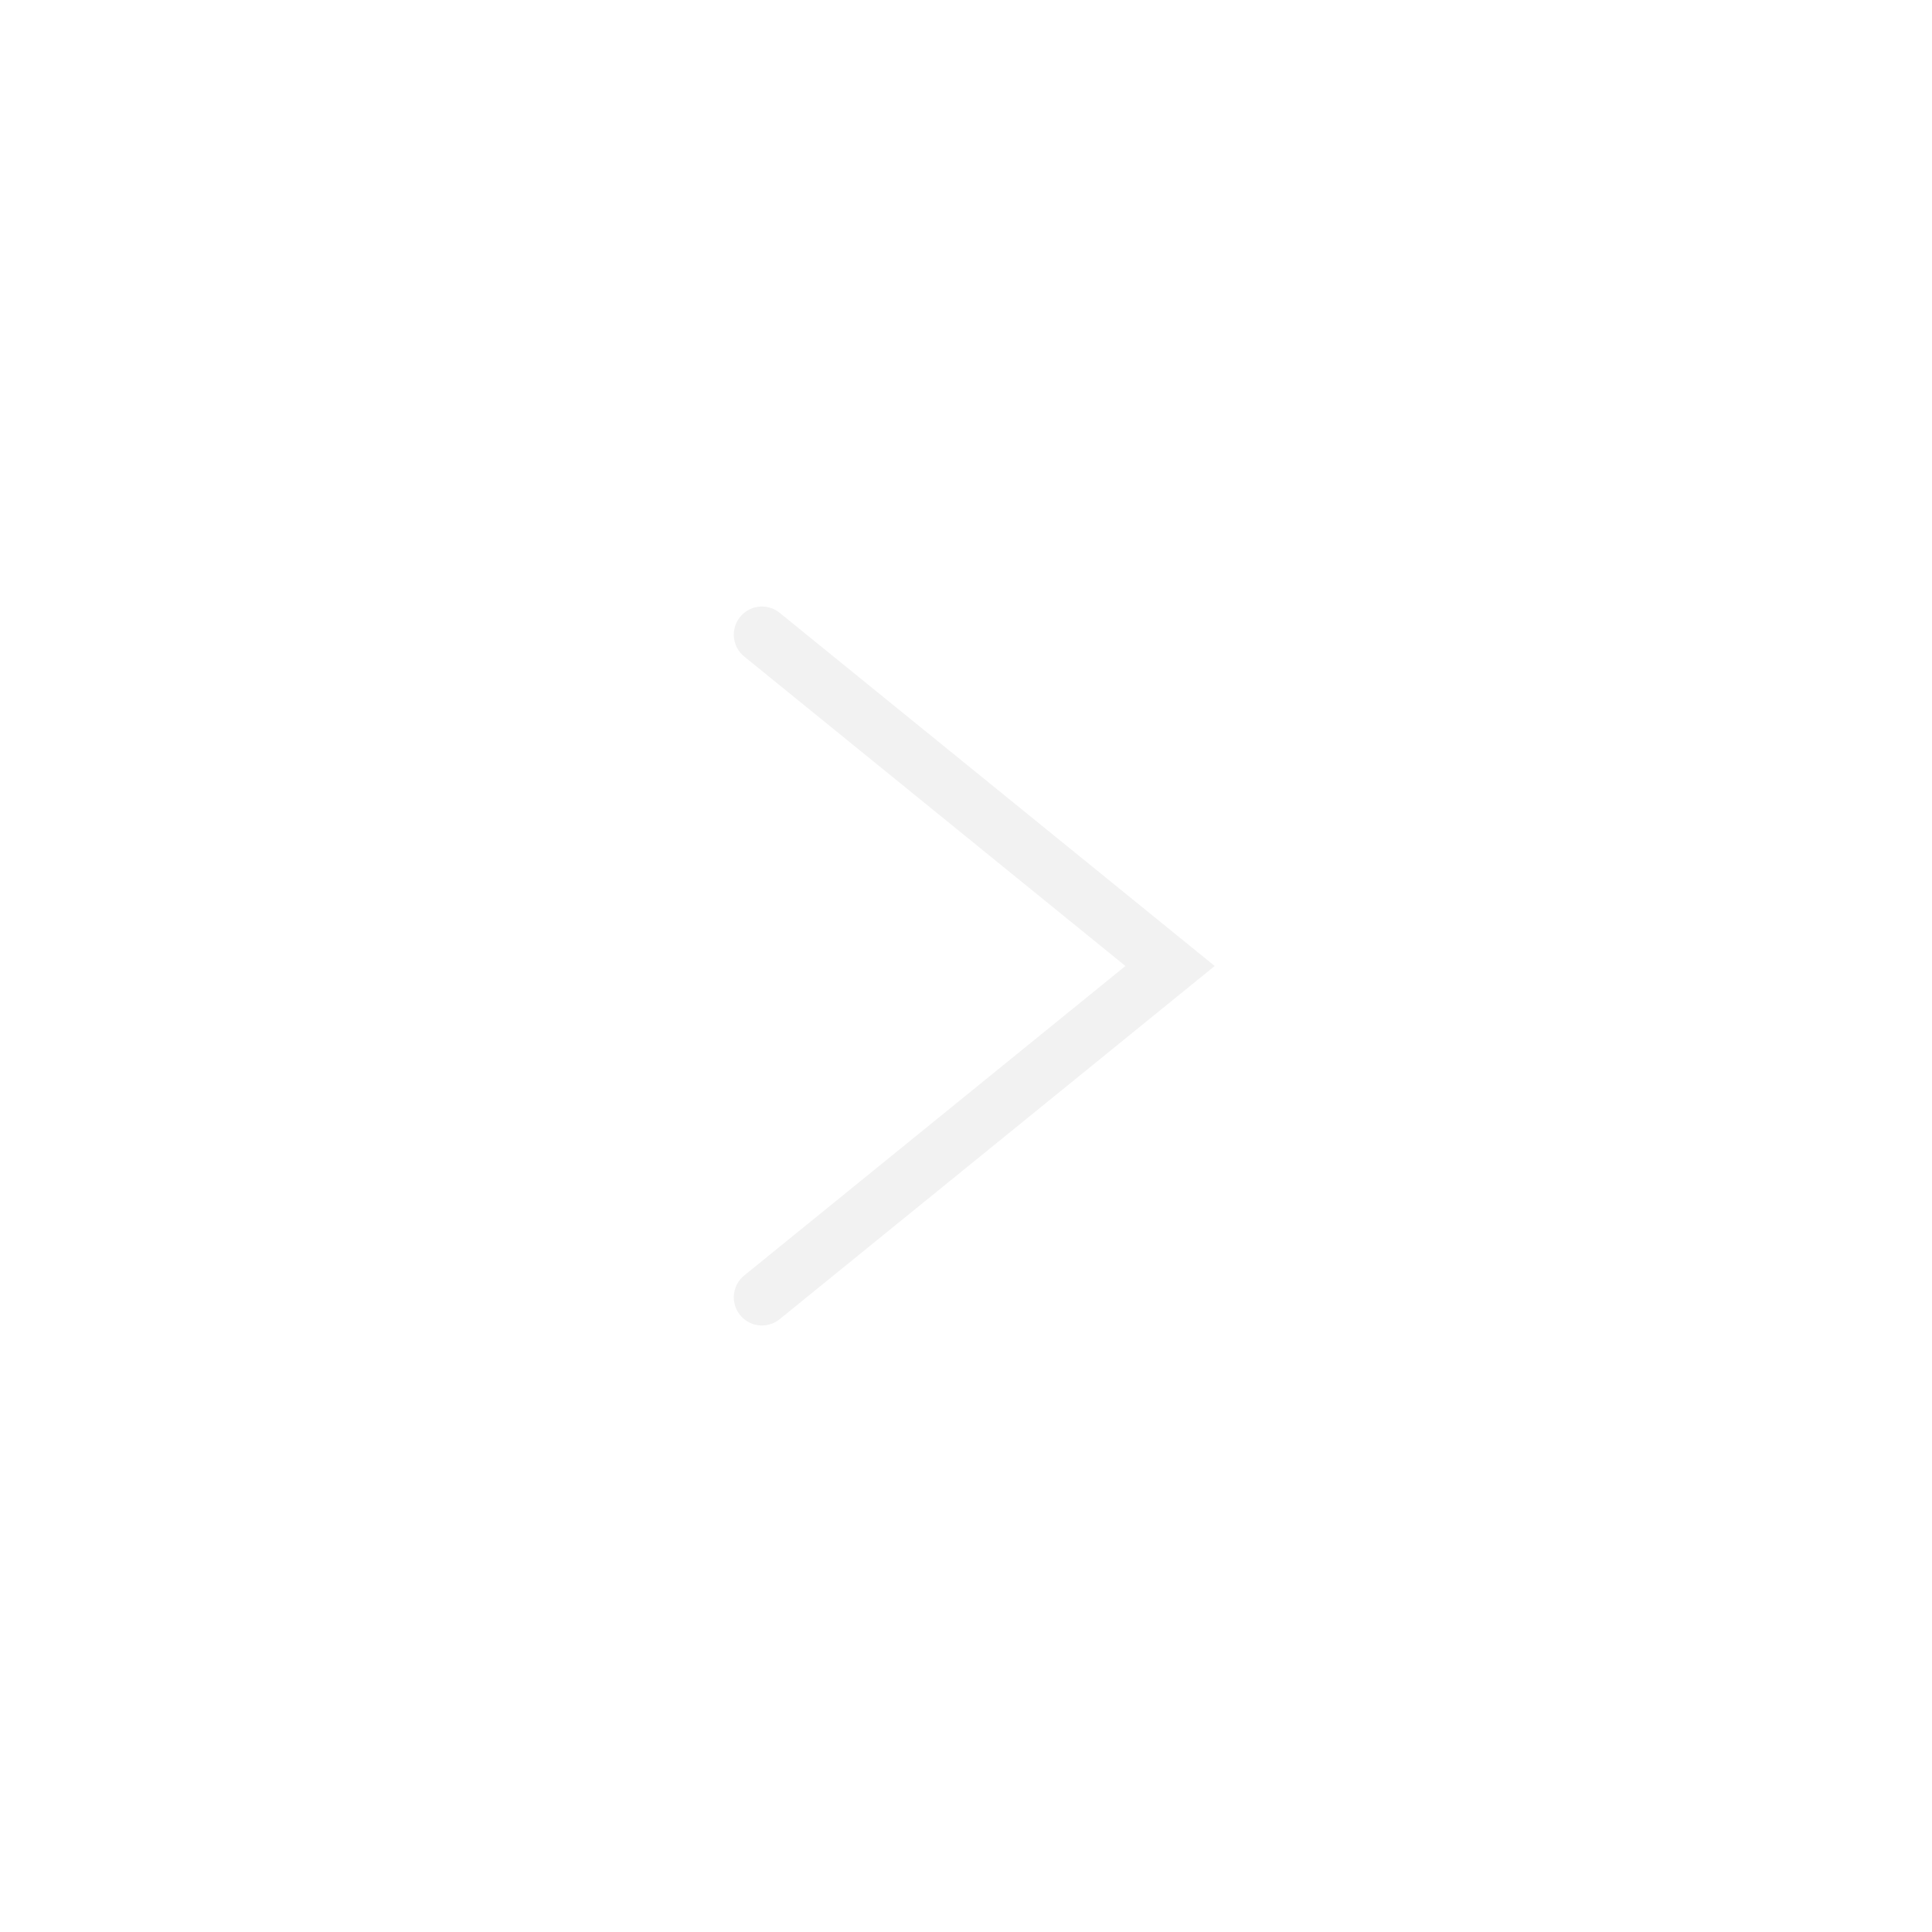
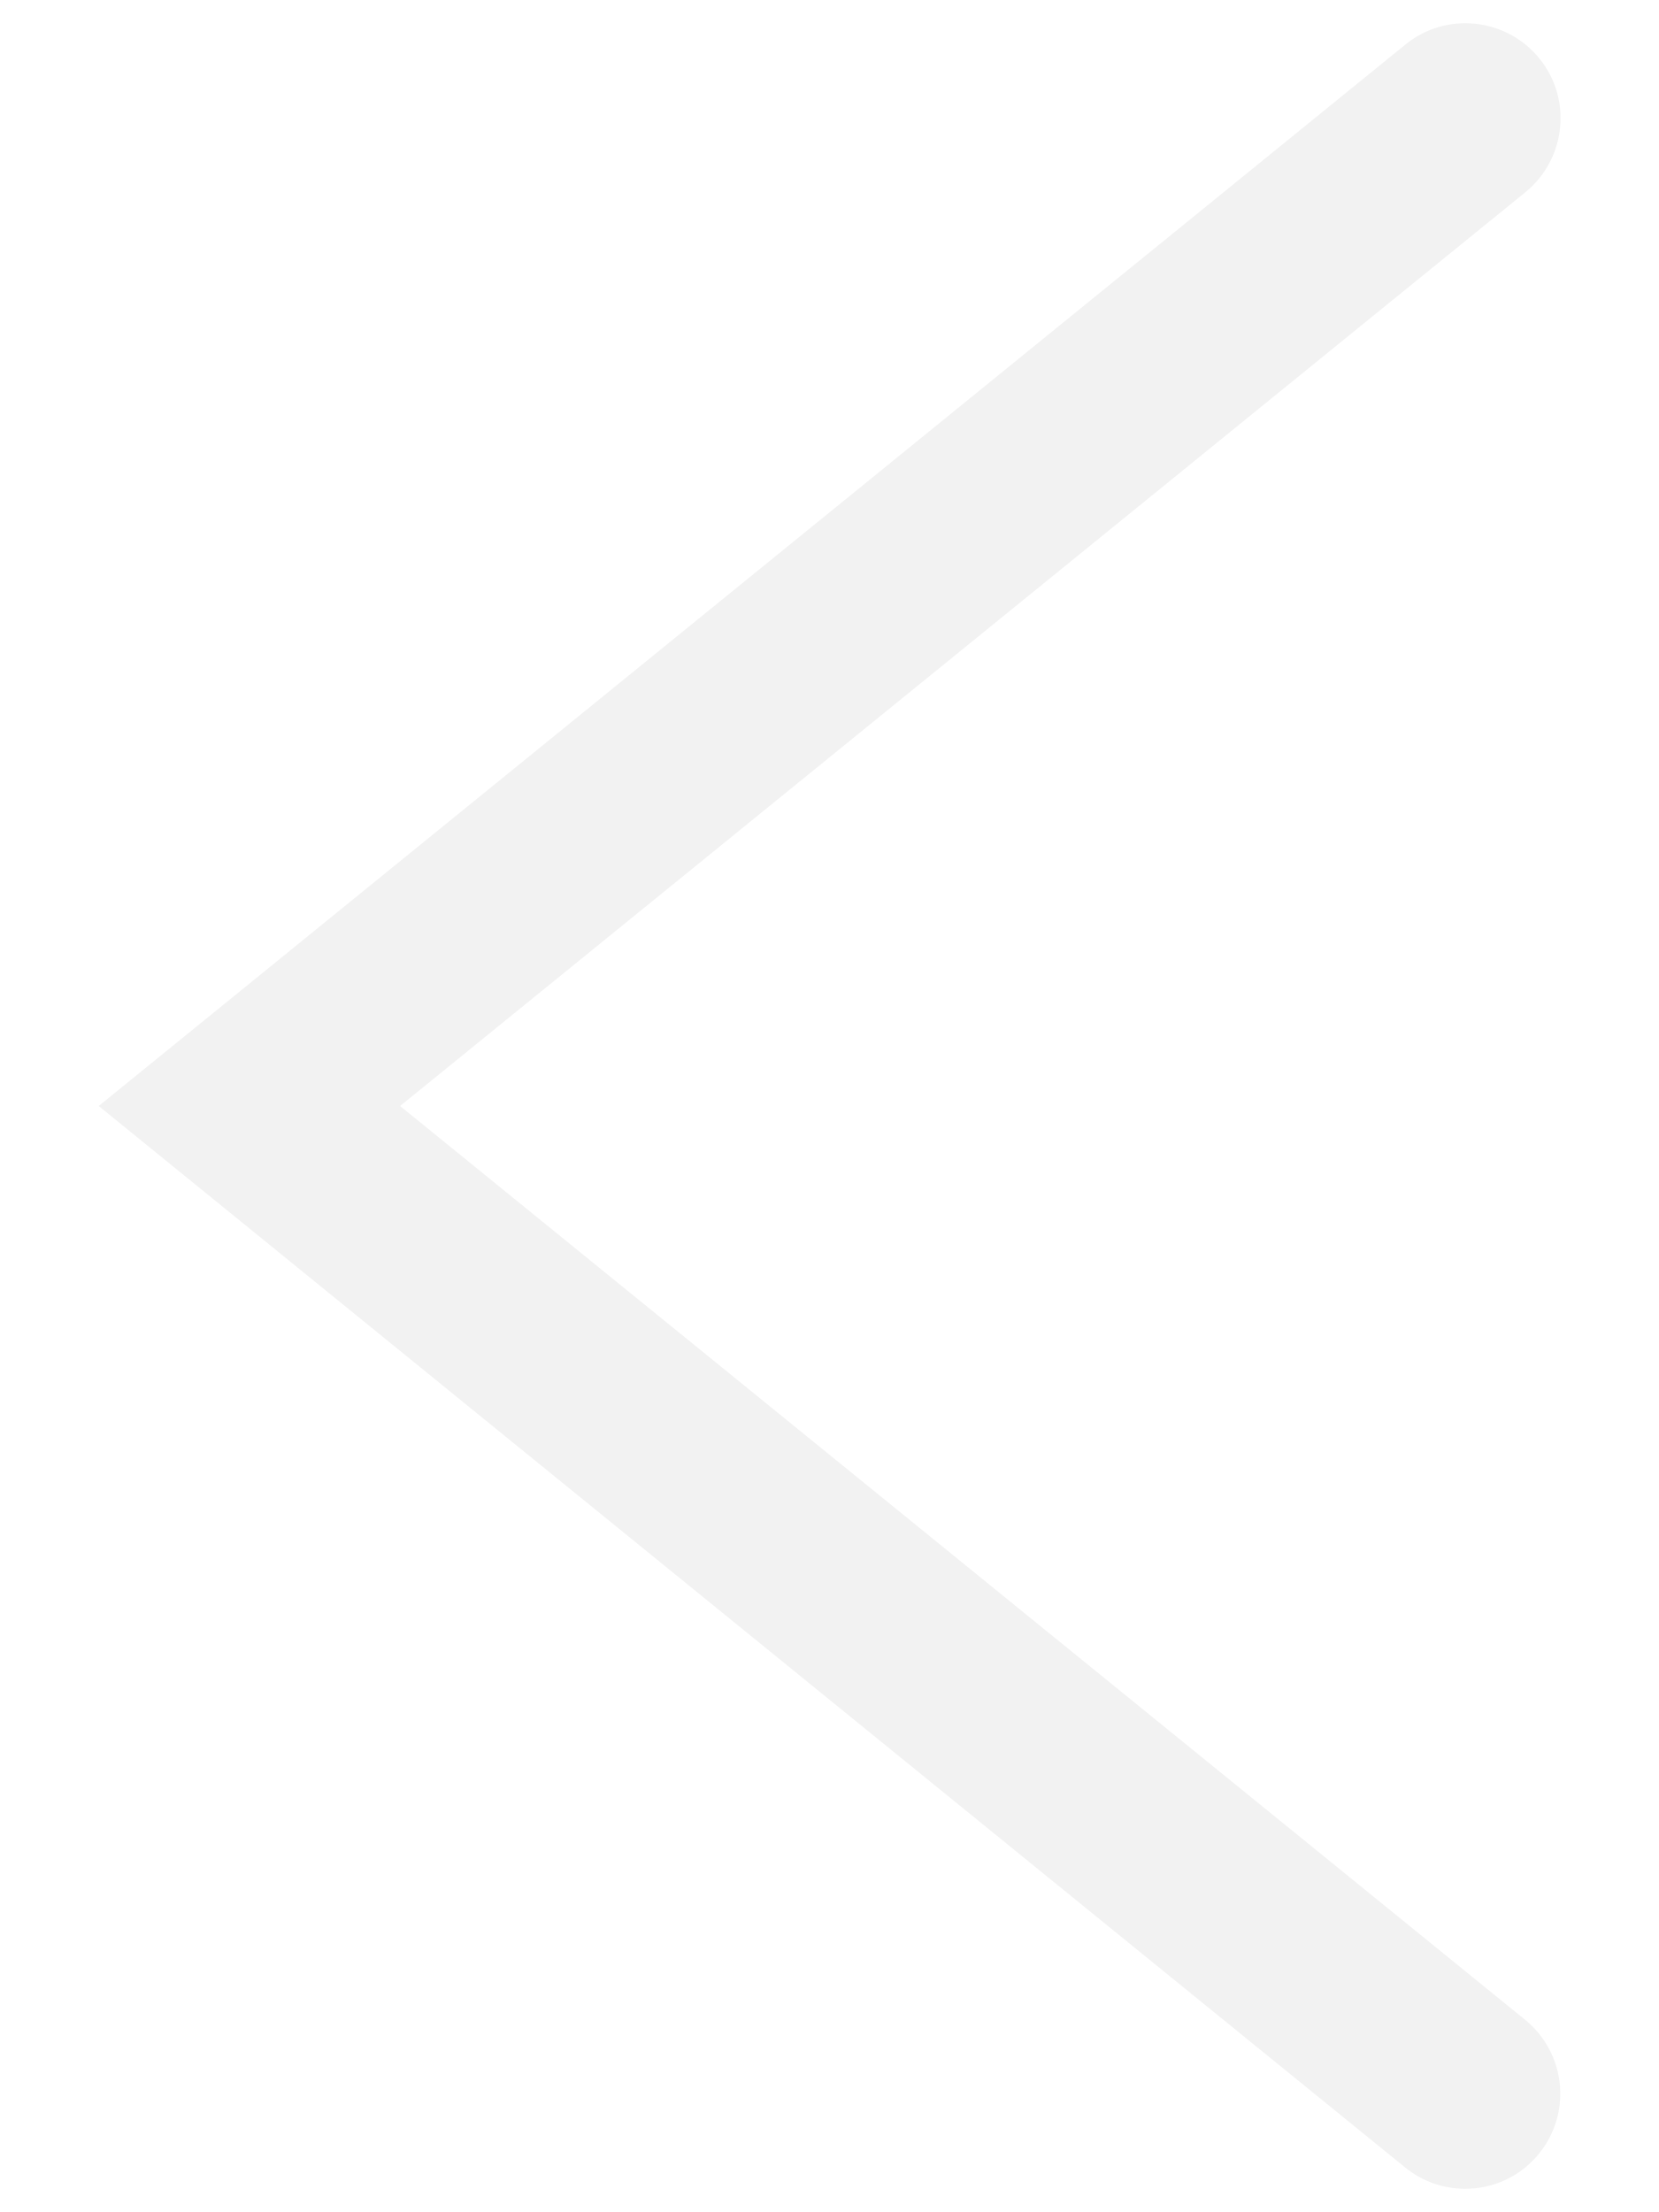
- <svg xmlns="http://www.w3.org/2000/svg" id="_圖層_5" data-name="圖層 5" viewBox="0 0 80 80">
+ <svg xmlns="http://www.w3.org/2000/svg" id="_圖層_5" data-name="圖層 5" viewBox="0 0 60 80">
  <defs>
    <style>
      .cls-1 {
-         fill: none;
-         stroke: #f2f2f2;
-         stroke-linecap: round;
-         stroke-miterlimit: 10;
-         stroke-width: 2.33px;
+         fill: #f2f2f2;
      }
    </style>
  </defs>
-   <polyline class="cls-1" points="31.55 26.28 48.45 40 31.55 53.72" />
+   <path class="cls-1" d="M52.99,79.16c-.76,0-1.53-.25-2.17-.77L3.57,40,50.83,1.61c1.47-1.2,3.64-.97,4.84.5,1.2,1.47.97,3.64-.5,4.84L14.47,40l40.69,33.05c1.47,1.2,1.7,3.36.5,4.84-.68.84-1.67,1.27-2.67,1.27Z" />
</svg>
